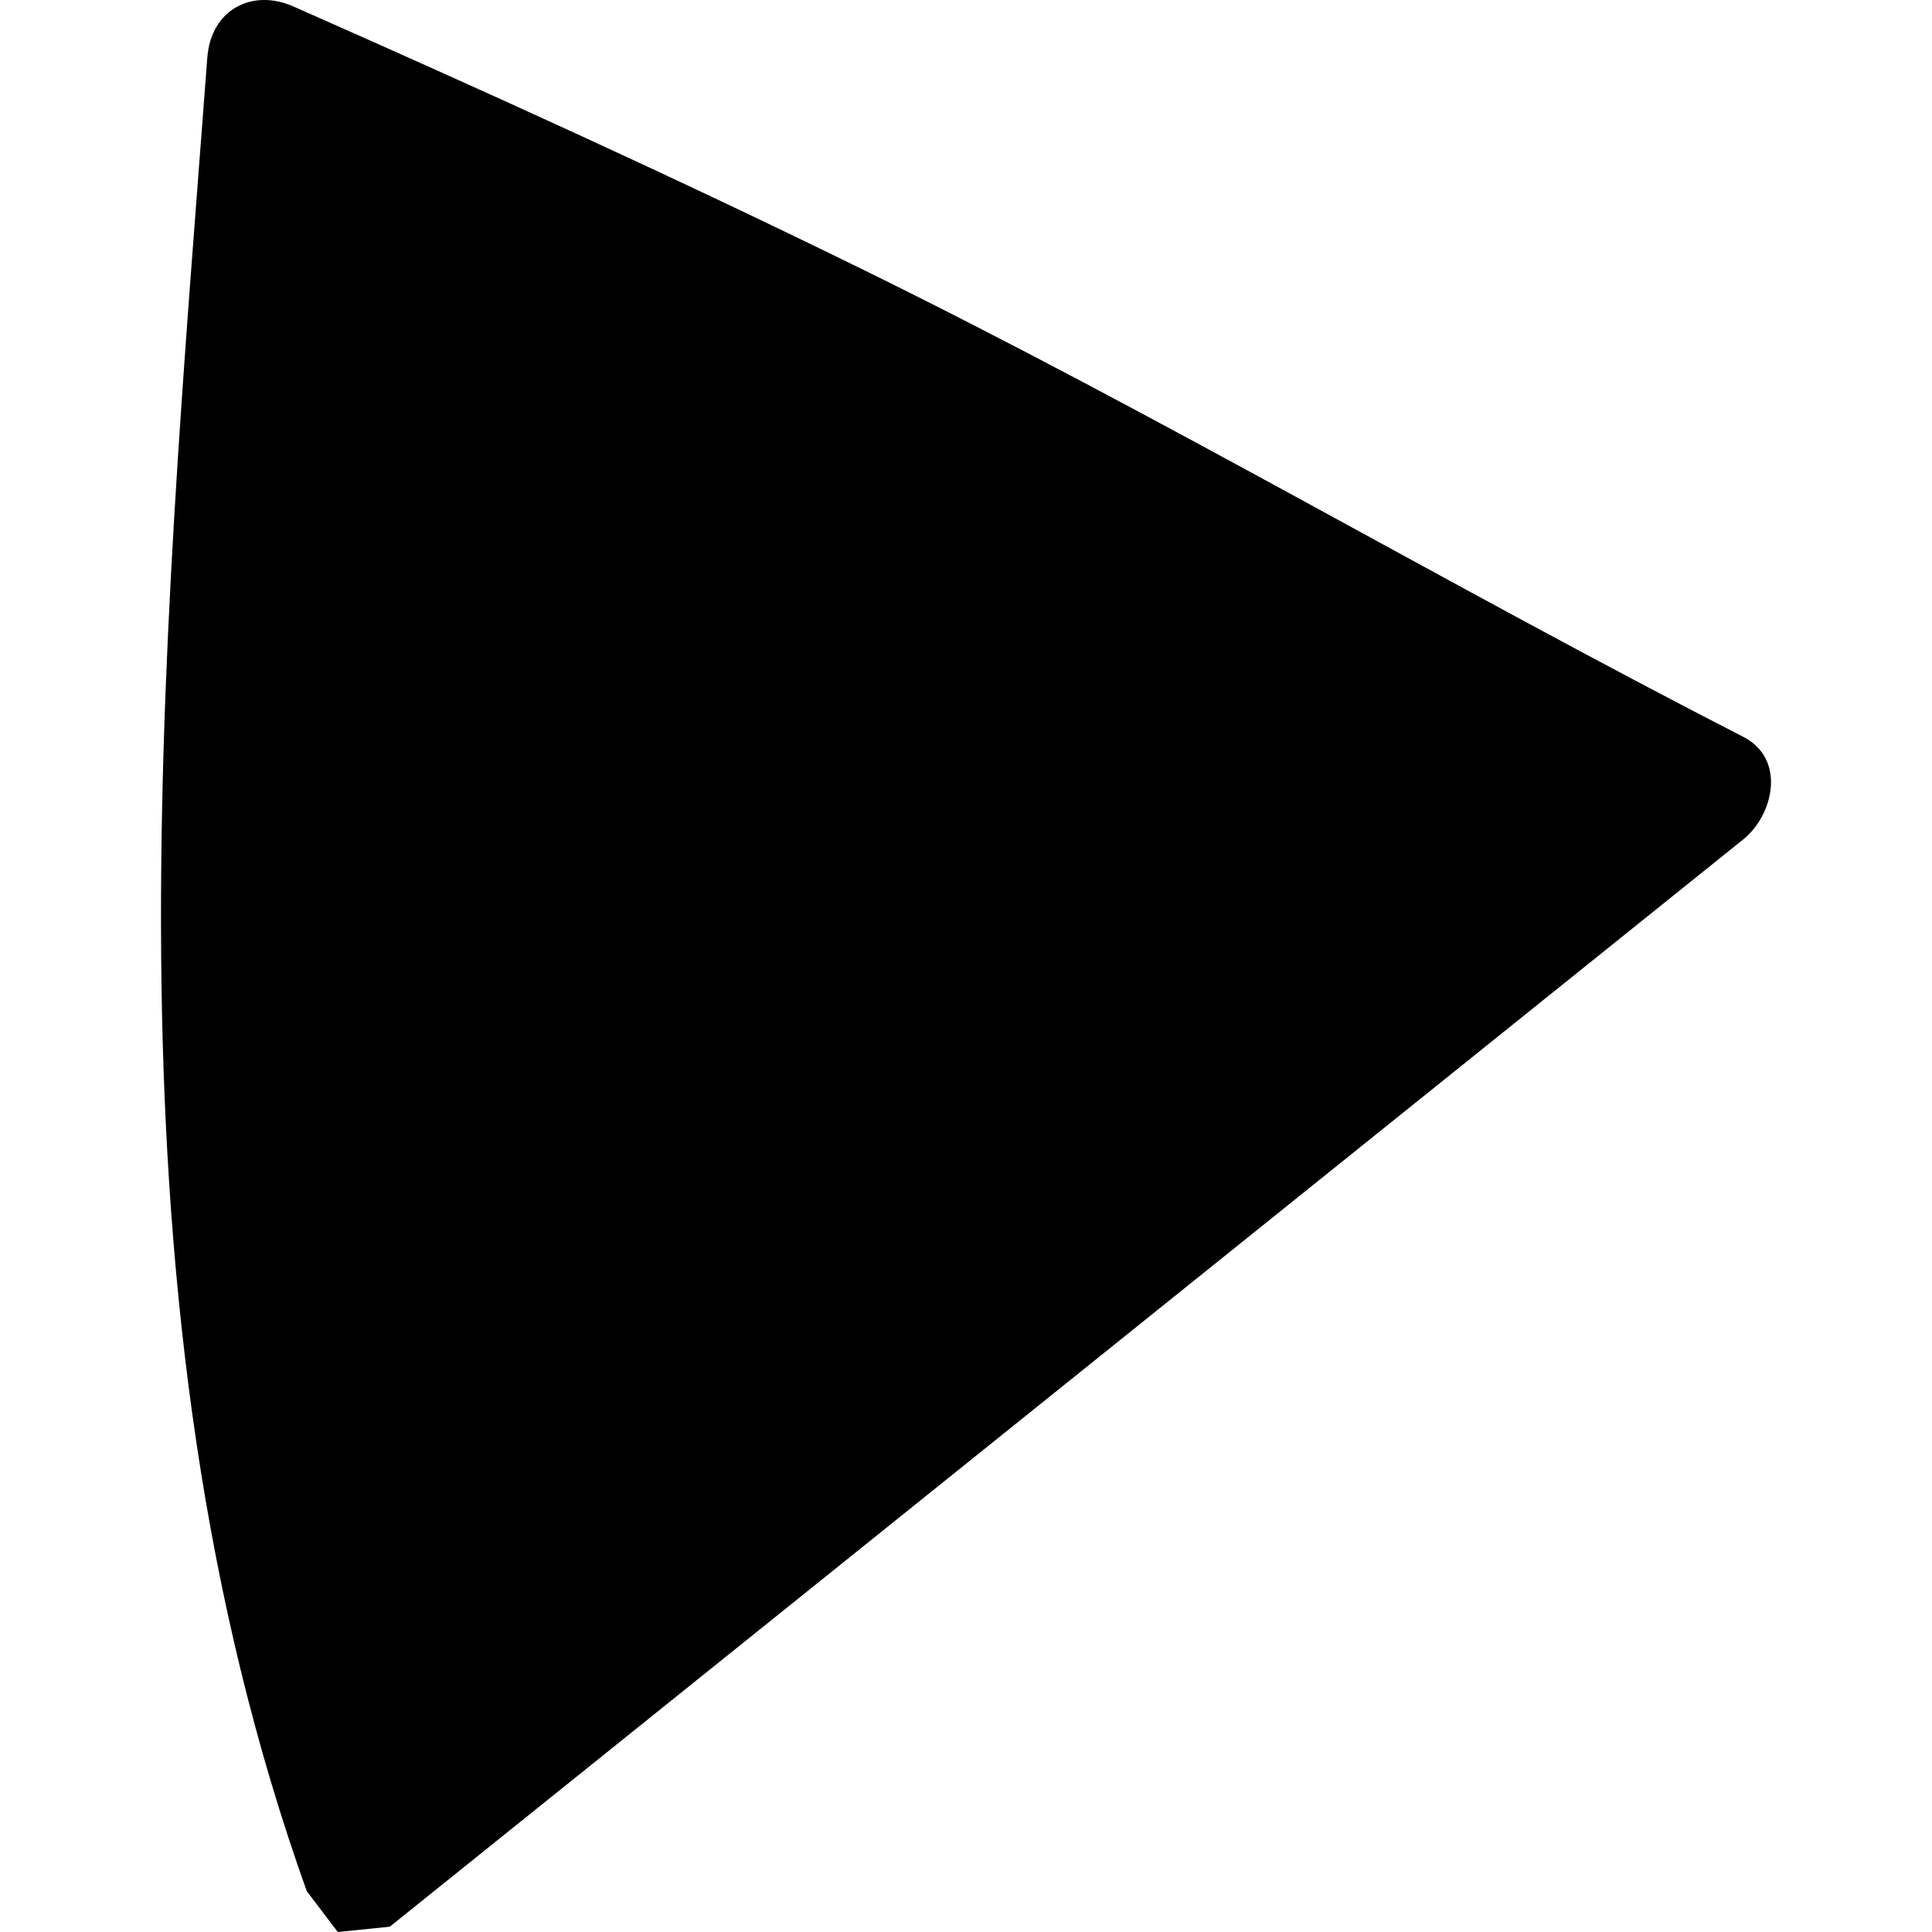
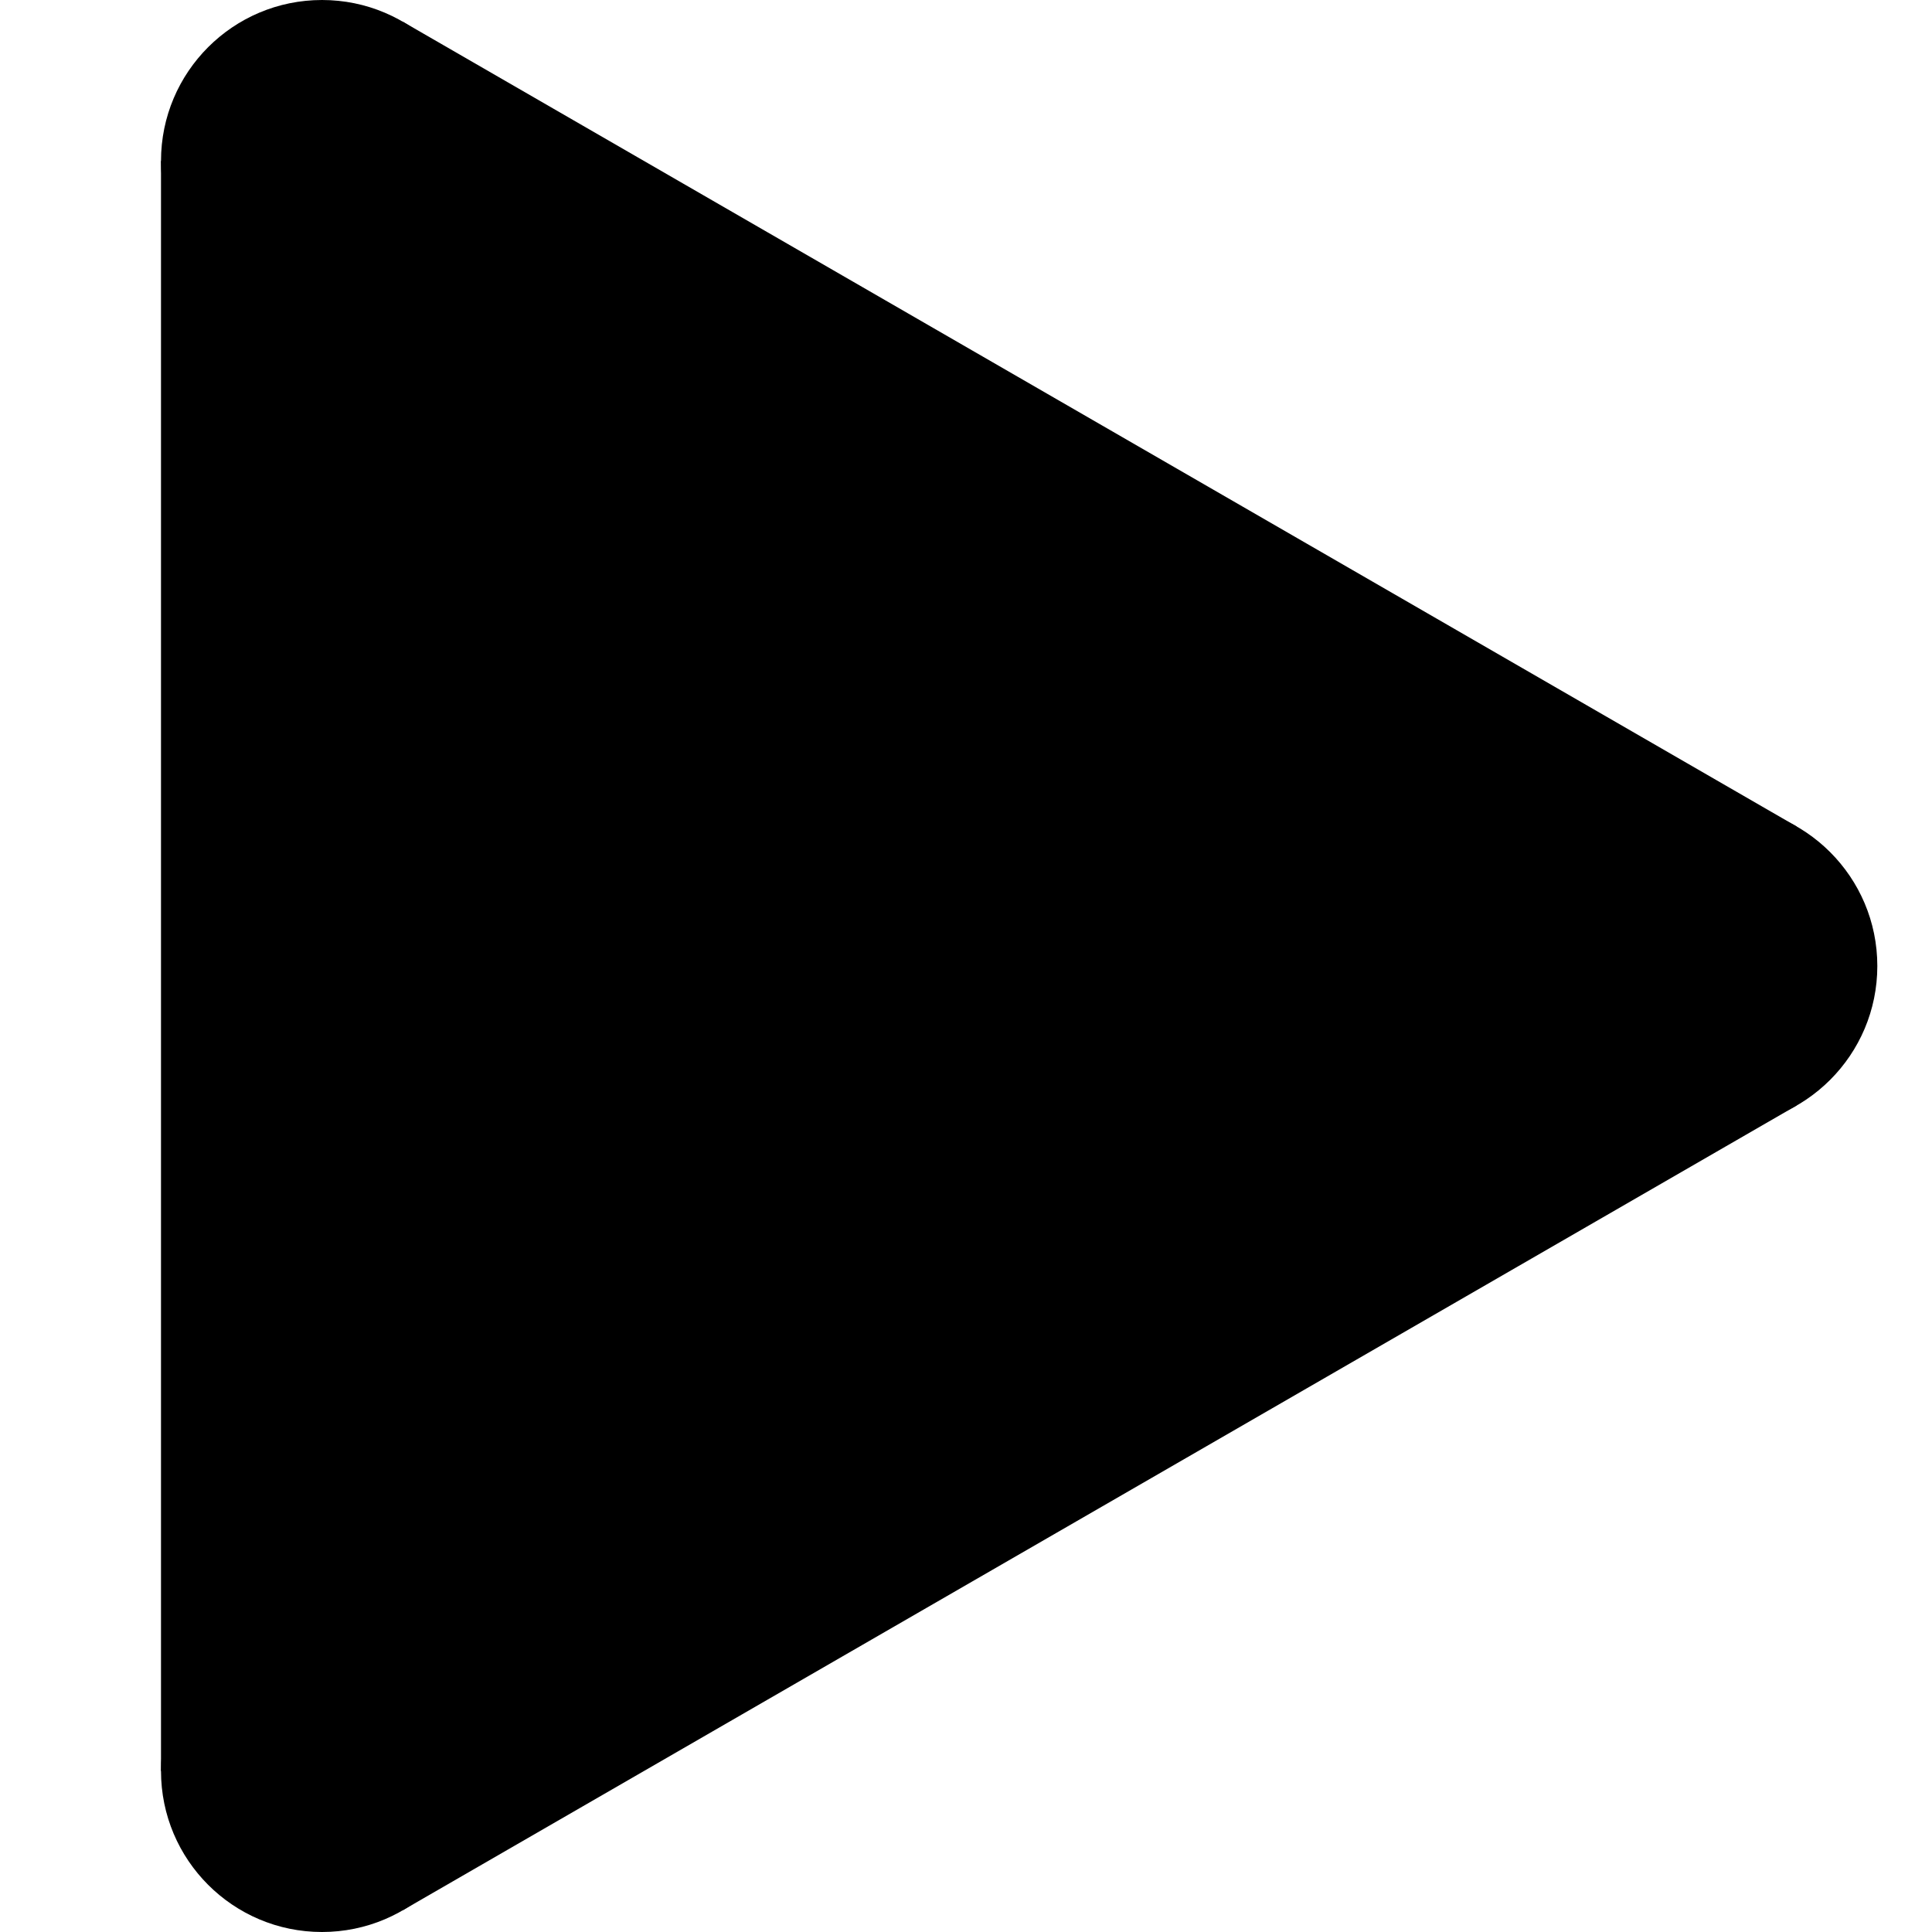
- <svg xmlns="http://www.w3.org/2000/svg" version="1.1" id="Layer_1" x="0px" y="0px" width="120px" height="120px" viewBox="0 0 120 120" enable-background="new 0 0 120 120" xml:space="preserve">
-   <g>
-     <g>
-       <path d="M24.21,119.671c28.009-22.508,56.047-45.017,84.057-67.526c1.908-1.532,2.676-5.012,0.015-6.376    c-18.44-9.456-36.331-20.03-54.934-29.148C41.759,10.94,30.007,5.608,18.216,0.399c-2.546-1.124-5.113,0.182-5.34,3.189    c-2.84,37.729-6.81,77.597,6.178,113.876L20.98,120L24.21,119.671z" />
-     </g>
+ <svg xmlns="http://www.w3.org/2000/svg" version="1.1" x="0px" y="0px" width="120px" height="120px" viewBox="0 0 120 120" enable-background="new 0 0 120 120" xml:space="preserve">
+   <g id="Layer_1">
+     <circle cx="20" cy="110" r="10" />
+     <circle cx="20" cy="10" r="10" />
+     <rect x="10" y="10" width="20" height="100" />
+     <rect x="53.301" y="35" transform="matrix(-0.5 -0.866 0.866 -0.5 21.339 182.3194)" width="20.001" height="100" />
+     <circle cx="106.604" cy="60" r="10" />
+     <rect x="53.302" y="-15" transform="matrix(-0.5 0.866 -0.866 -0.5 125.2635 -2.321)" width="20" height="100.001" />
+     <polygon points="25,20 25,100 95,60  " />
  </g>
+   <g id="Layer_2">
+ </g>
</svg>
